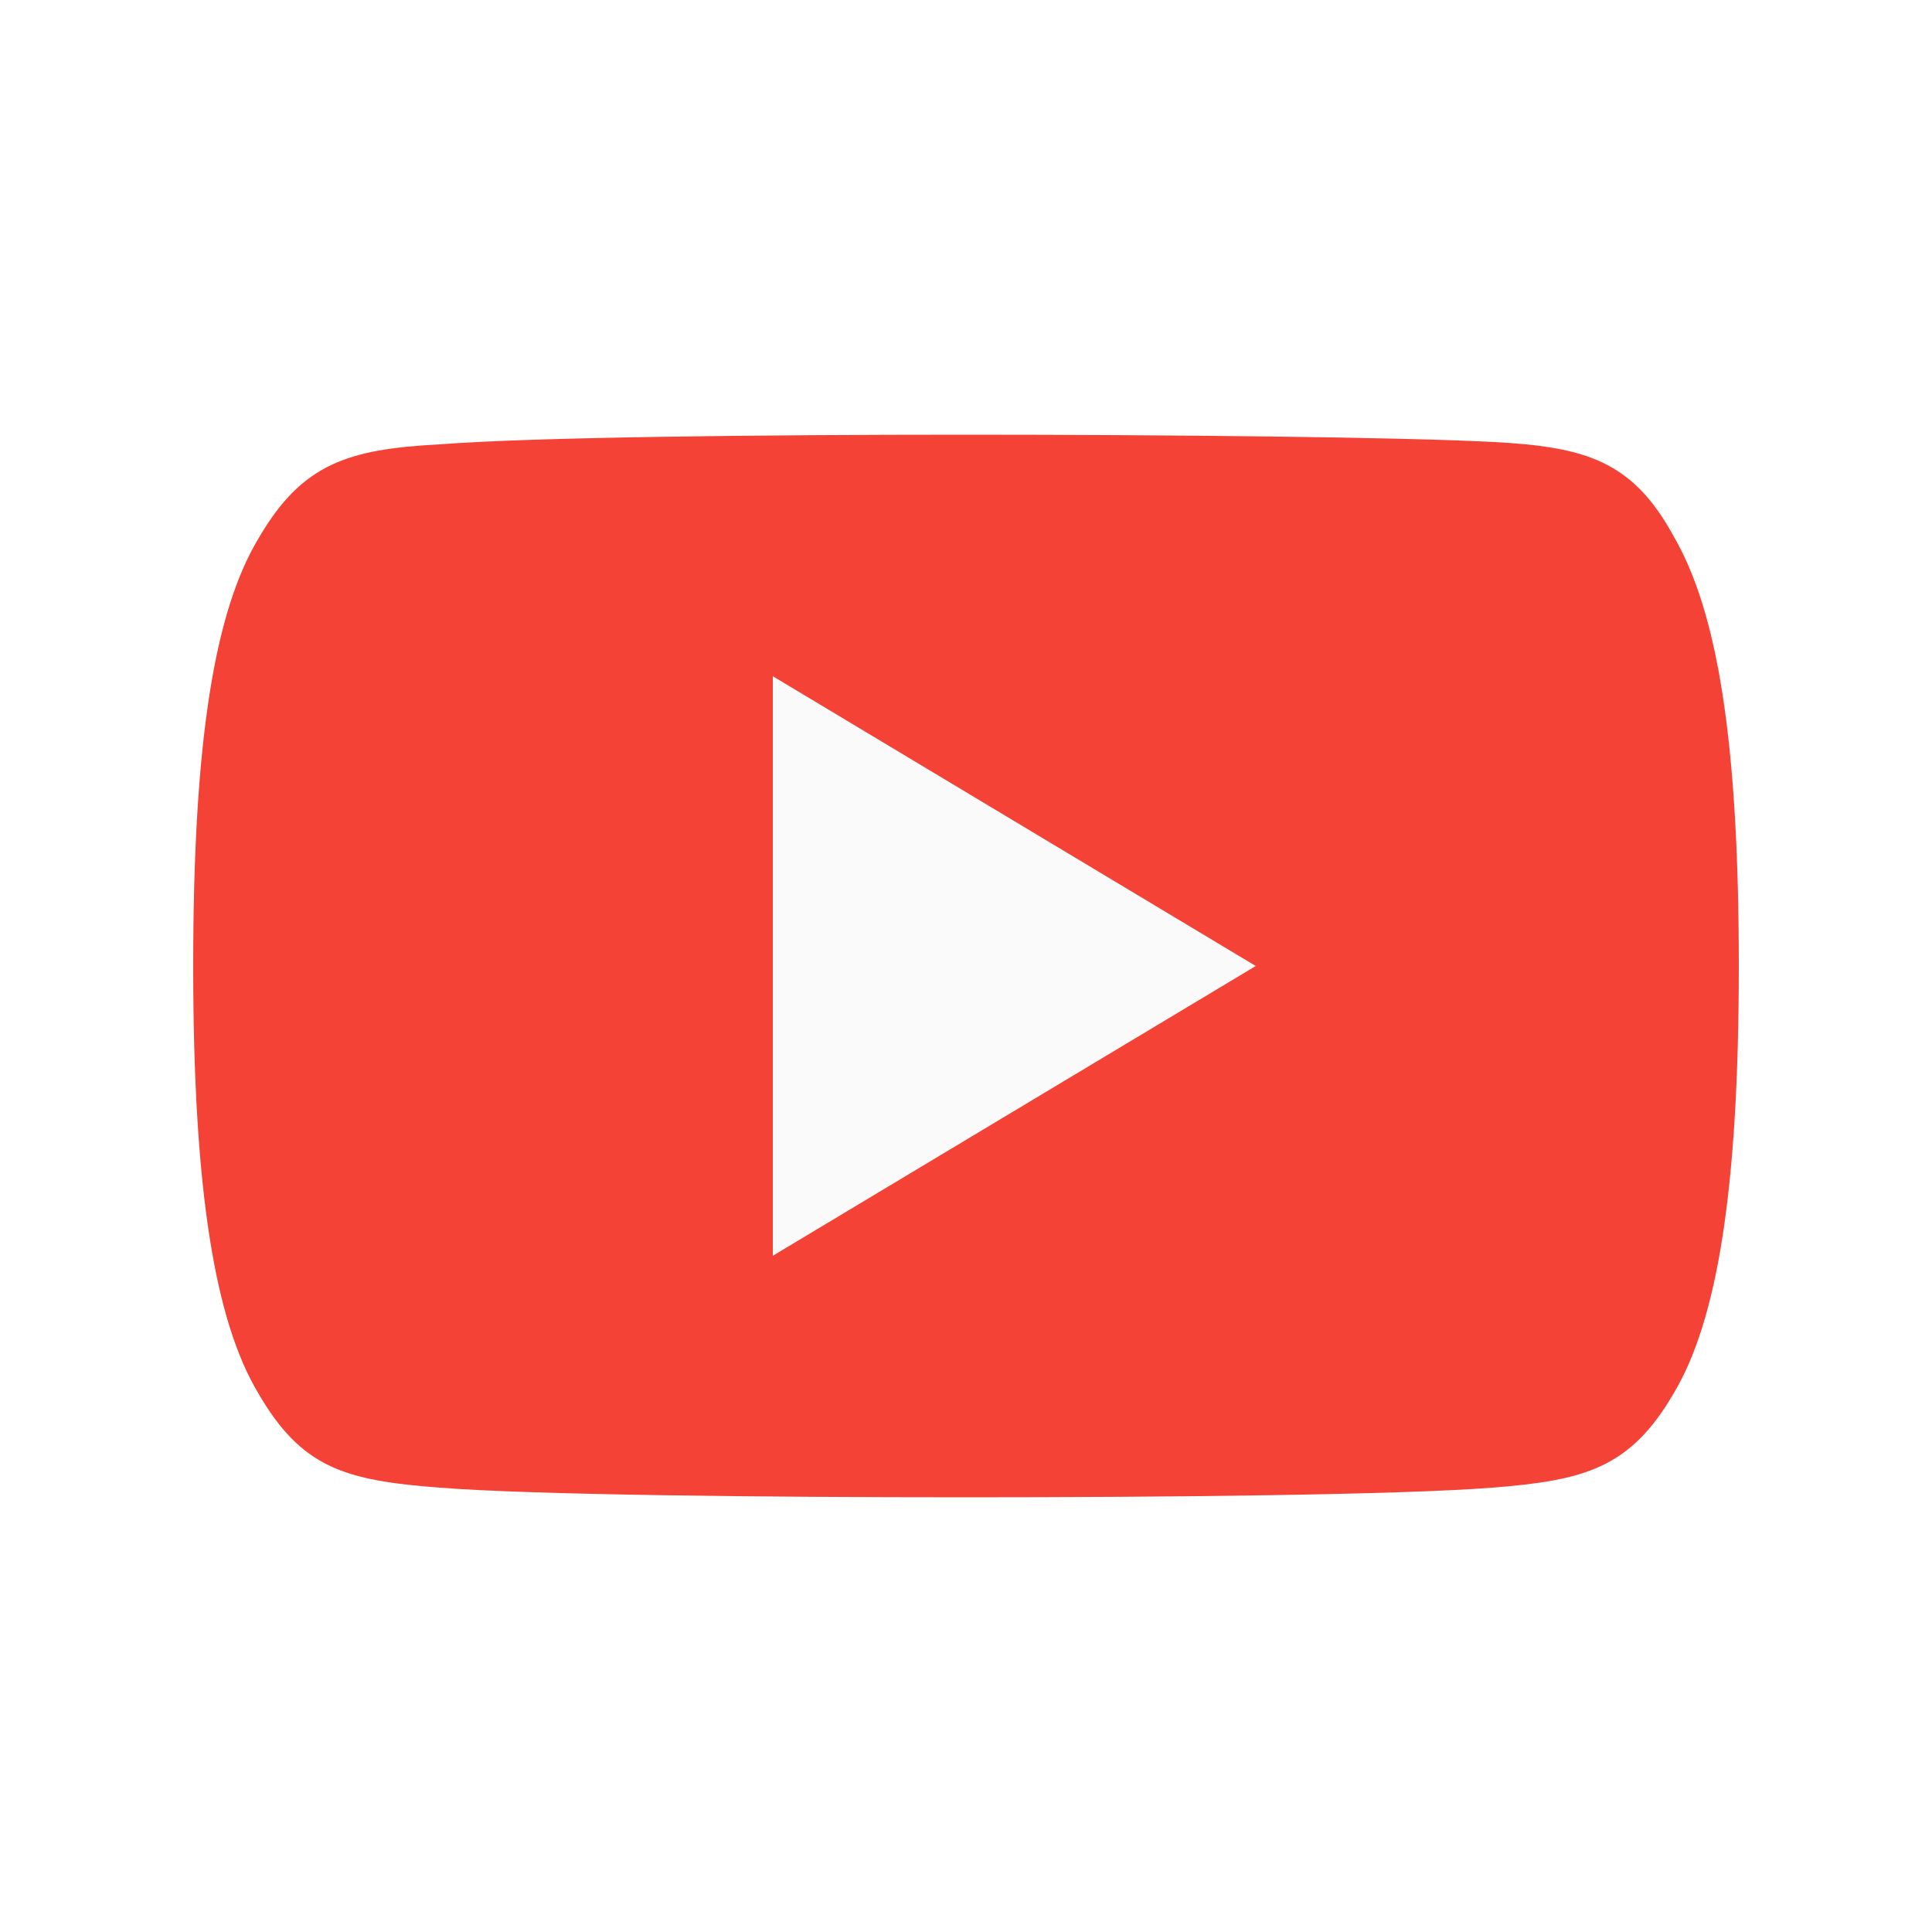
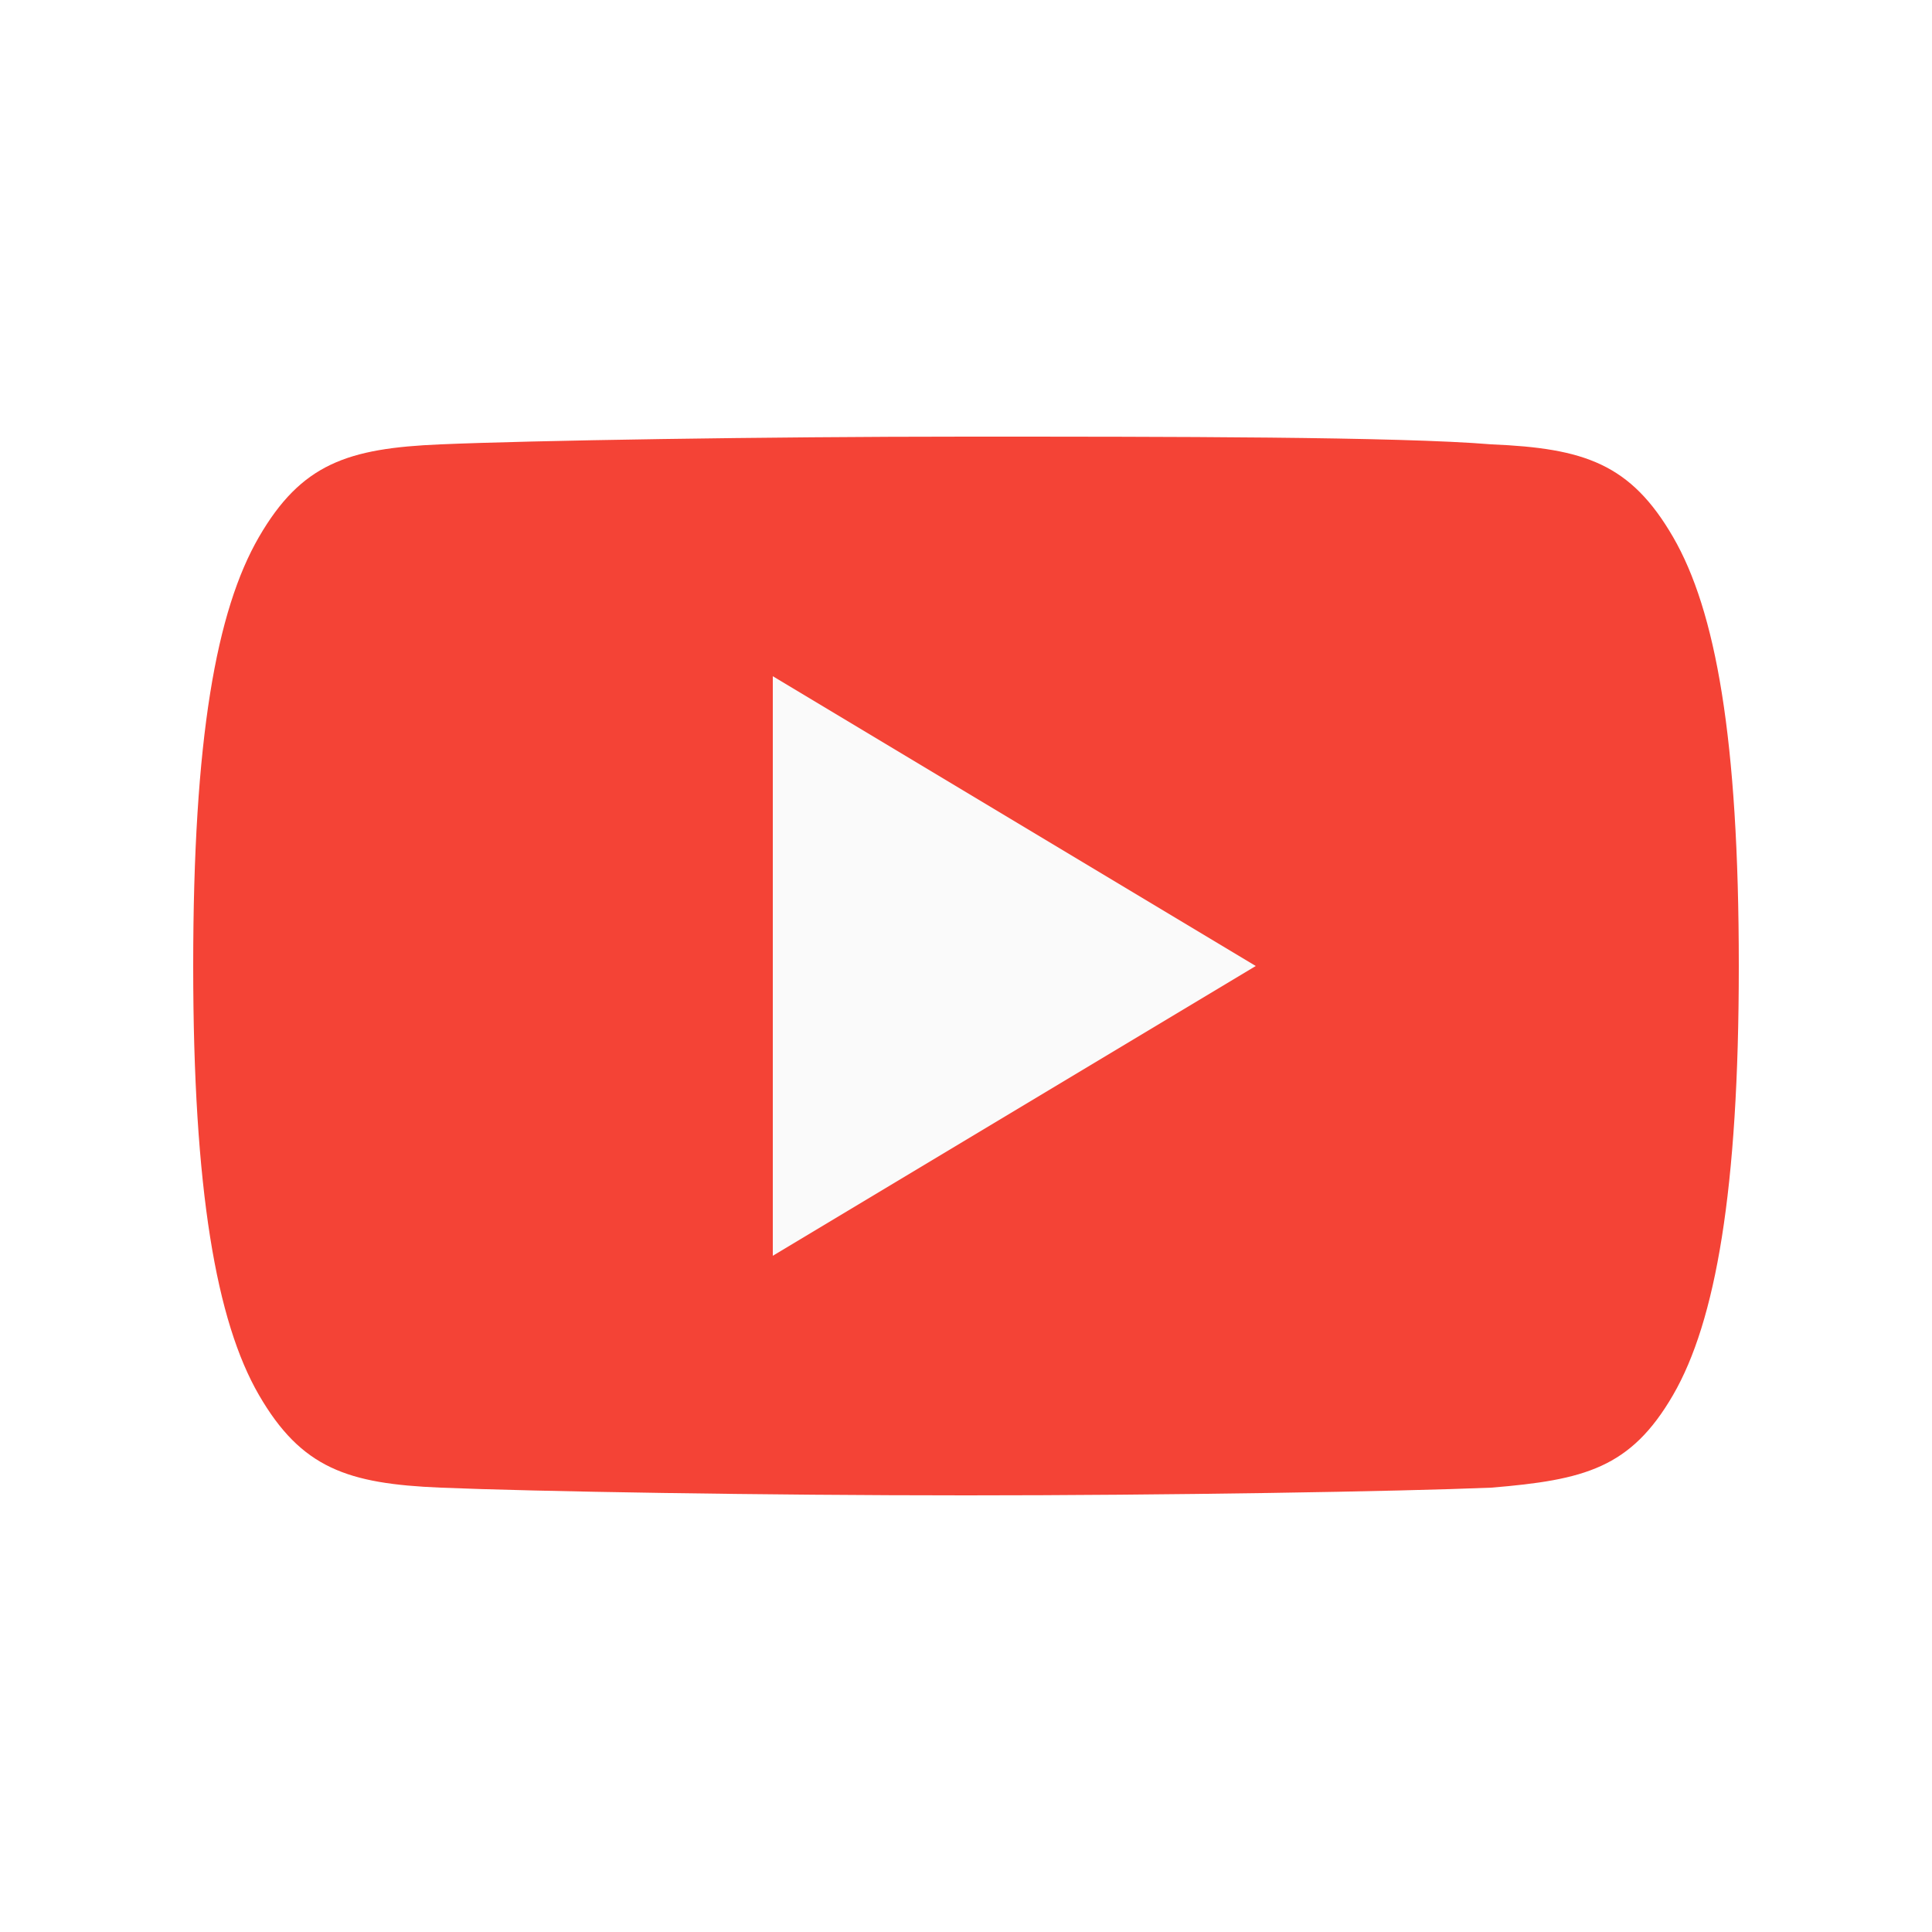
- <svg xmlns="http://www.w3.org/2000/svg" version="1.1" id="Capa_1" x="0px" y="0px" viewBox="0 0 80 80" style="enable-background:new 0 0 80 80;" xml:space="preserve">
+ <svg xmlns="http://www.w3.org/2000/svg" version="1.1" id="Capa_1" x="0px" y="0px" viewBox="0 0 50 50" style="enable-background:new 0 0 50 50;" xml:space="preserve">
  <style type="text/css">
	.st0{fill:#FFFFFF;}
	.st1{fill:#F44336;}
	.st2{fill:#FAFAFA;}
</style>
-   <rect class="st0" width="80" height="80" />
+   <rect class="st0" width="50" height="50" />
  <g>
-     <path class="st1" d="M69.3,22.2c-1.7-3.1-3.6-3.7-7.5-3.9C58,18.1,48.4,18,40,18c-8.4,0-18,0.1-21.8,0.4c-3.8,0.2-5.7,0.8-7.5,3.9   C8.9,25.3,8,30.6,8,40c0,0,0,0,0,0c0,0,0,0,0,0v0c0,9.3,0.9,14.7,2.7,17.7c1.8,3.1,3.6,3.6,7.5,3.9C22,61.9,31.6,62,40,62   c8.3,0,18-0.1,21.8-0.4c3.8-0.3,5.7-0.8,7.5-3.9C71.1,54.7,72,49.3,72,40c0,0,0,0,0,0c0,0,0,0,0,0C72,30.6,71.1,25.3,69.3,22.2z" />
-     <polygon class="st2" points="32,52 32,28 52,40  " />
+     <path class="st1" d="M43.3,13.9c-1.1-1.9-2.3-2.3-4.7-2.4c-2.4-0.2-8.4-0.2-13.6-0.2c-5.2,0-11.3,0.1-13.6,0.2   C9,11.6,7.8,12,6.7,13.9C5.6,15.8,5,19.1,5,25c0,0,0,0,0,0c0,0,0,0,0,0v0c0,5.8,0.6,9.2,1.7,11.1c1.1,1.9,2.3,2.3,4.7,2.4   c2.4,0.1,8.4,0.2,13.6,0.2c5.2,0,11.2-0.1,13.6-0.2c2.4-0.2,3.6-0.5,4.7-2.4C44.4,34.2,45,30.8,45,25c0,0,0,0,0,0c0,0,0,0,0,0   C45,19.1,44.4,15.8,43.3,13.9z" />
+     <polygon class="st2" points="20,32.5 20,17.5 32.5,25  " />
  </g>
</svg>
